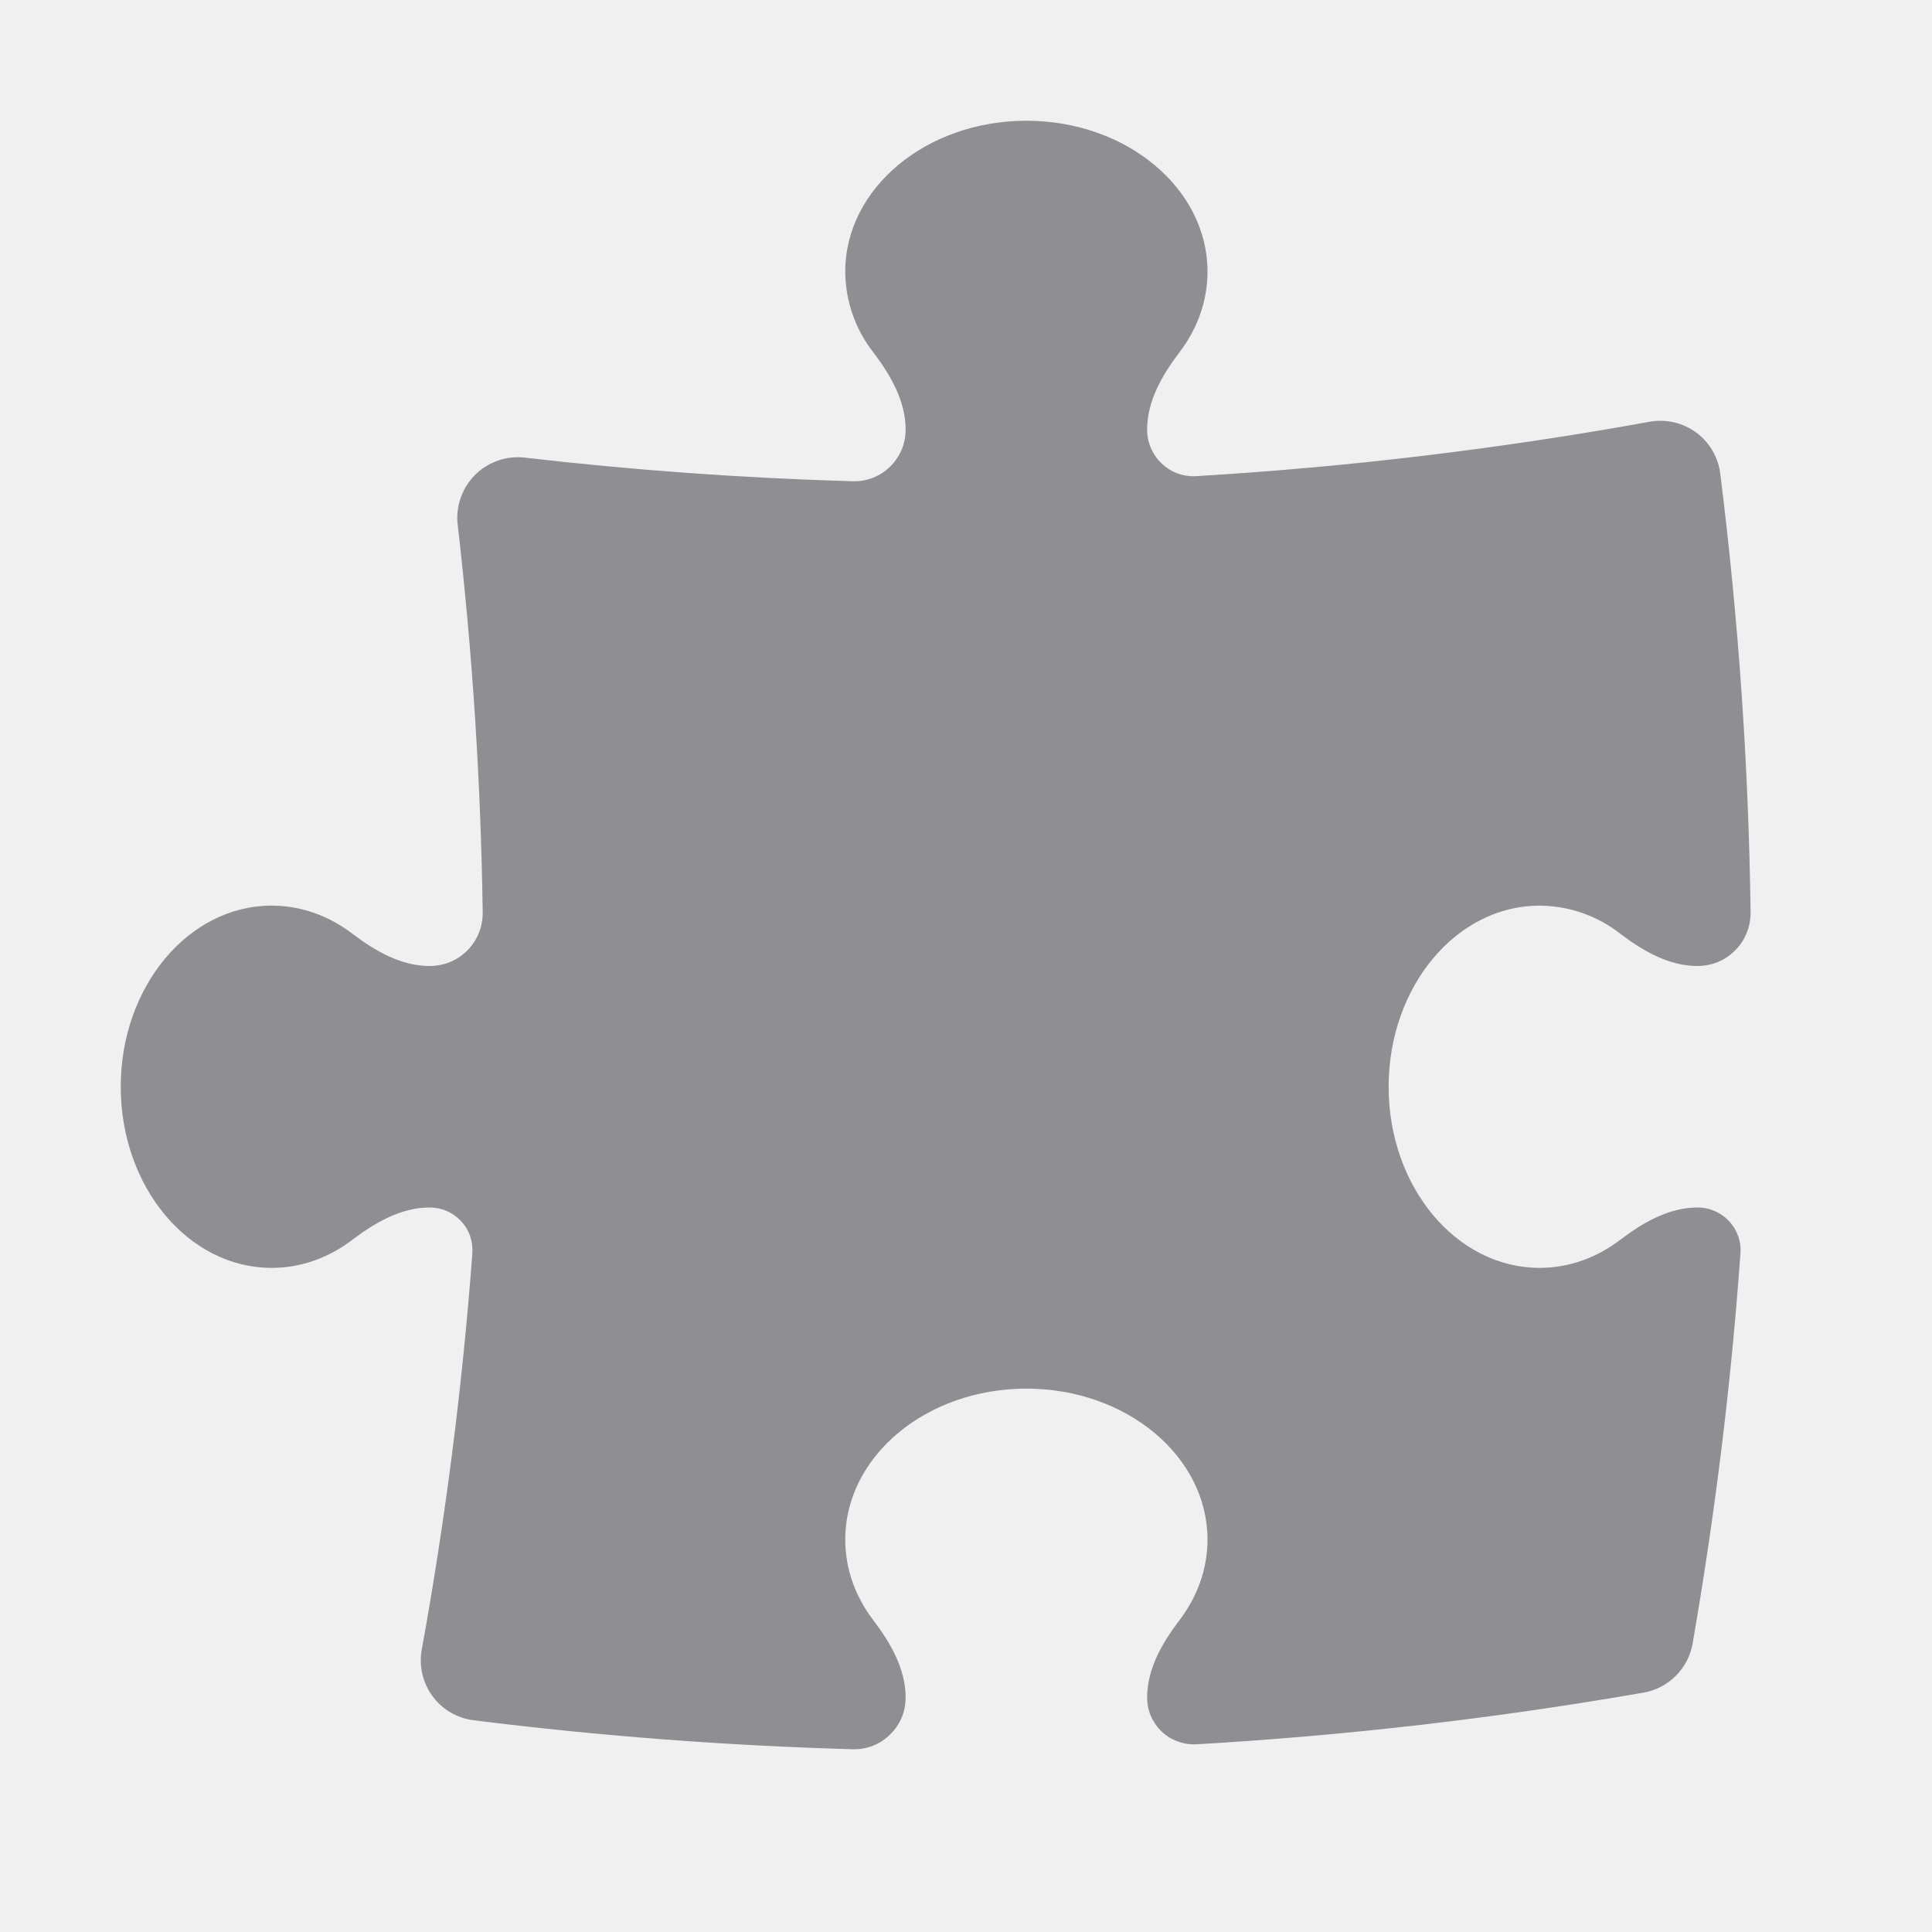
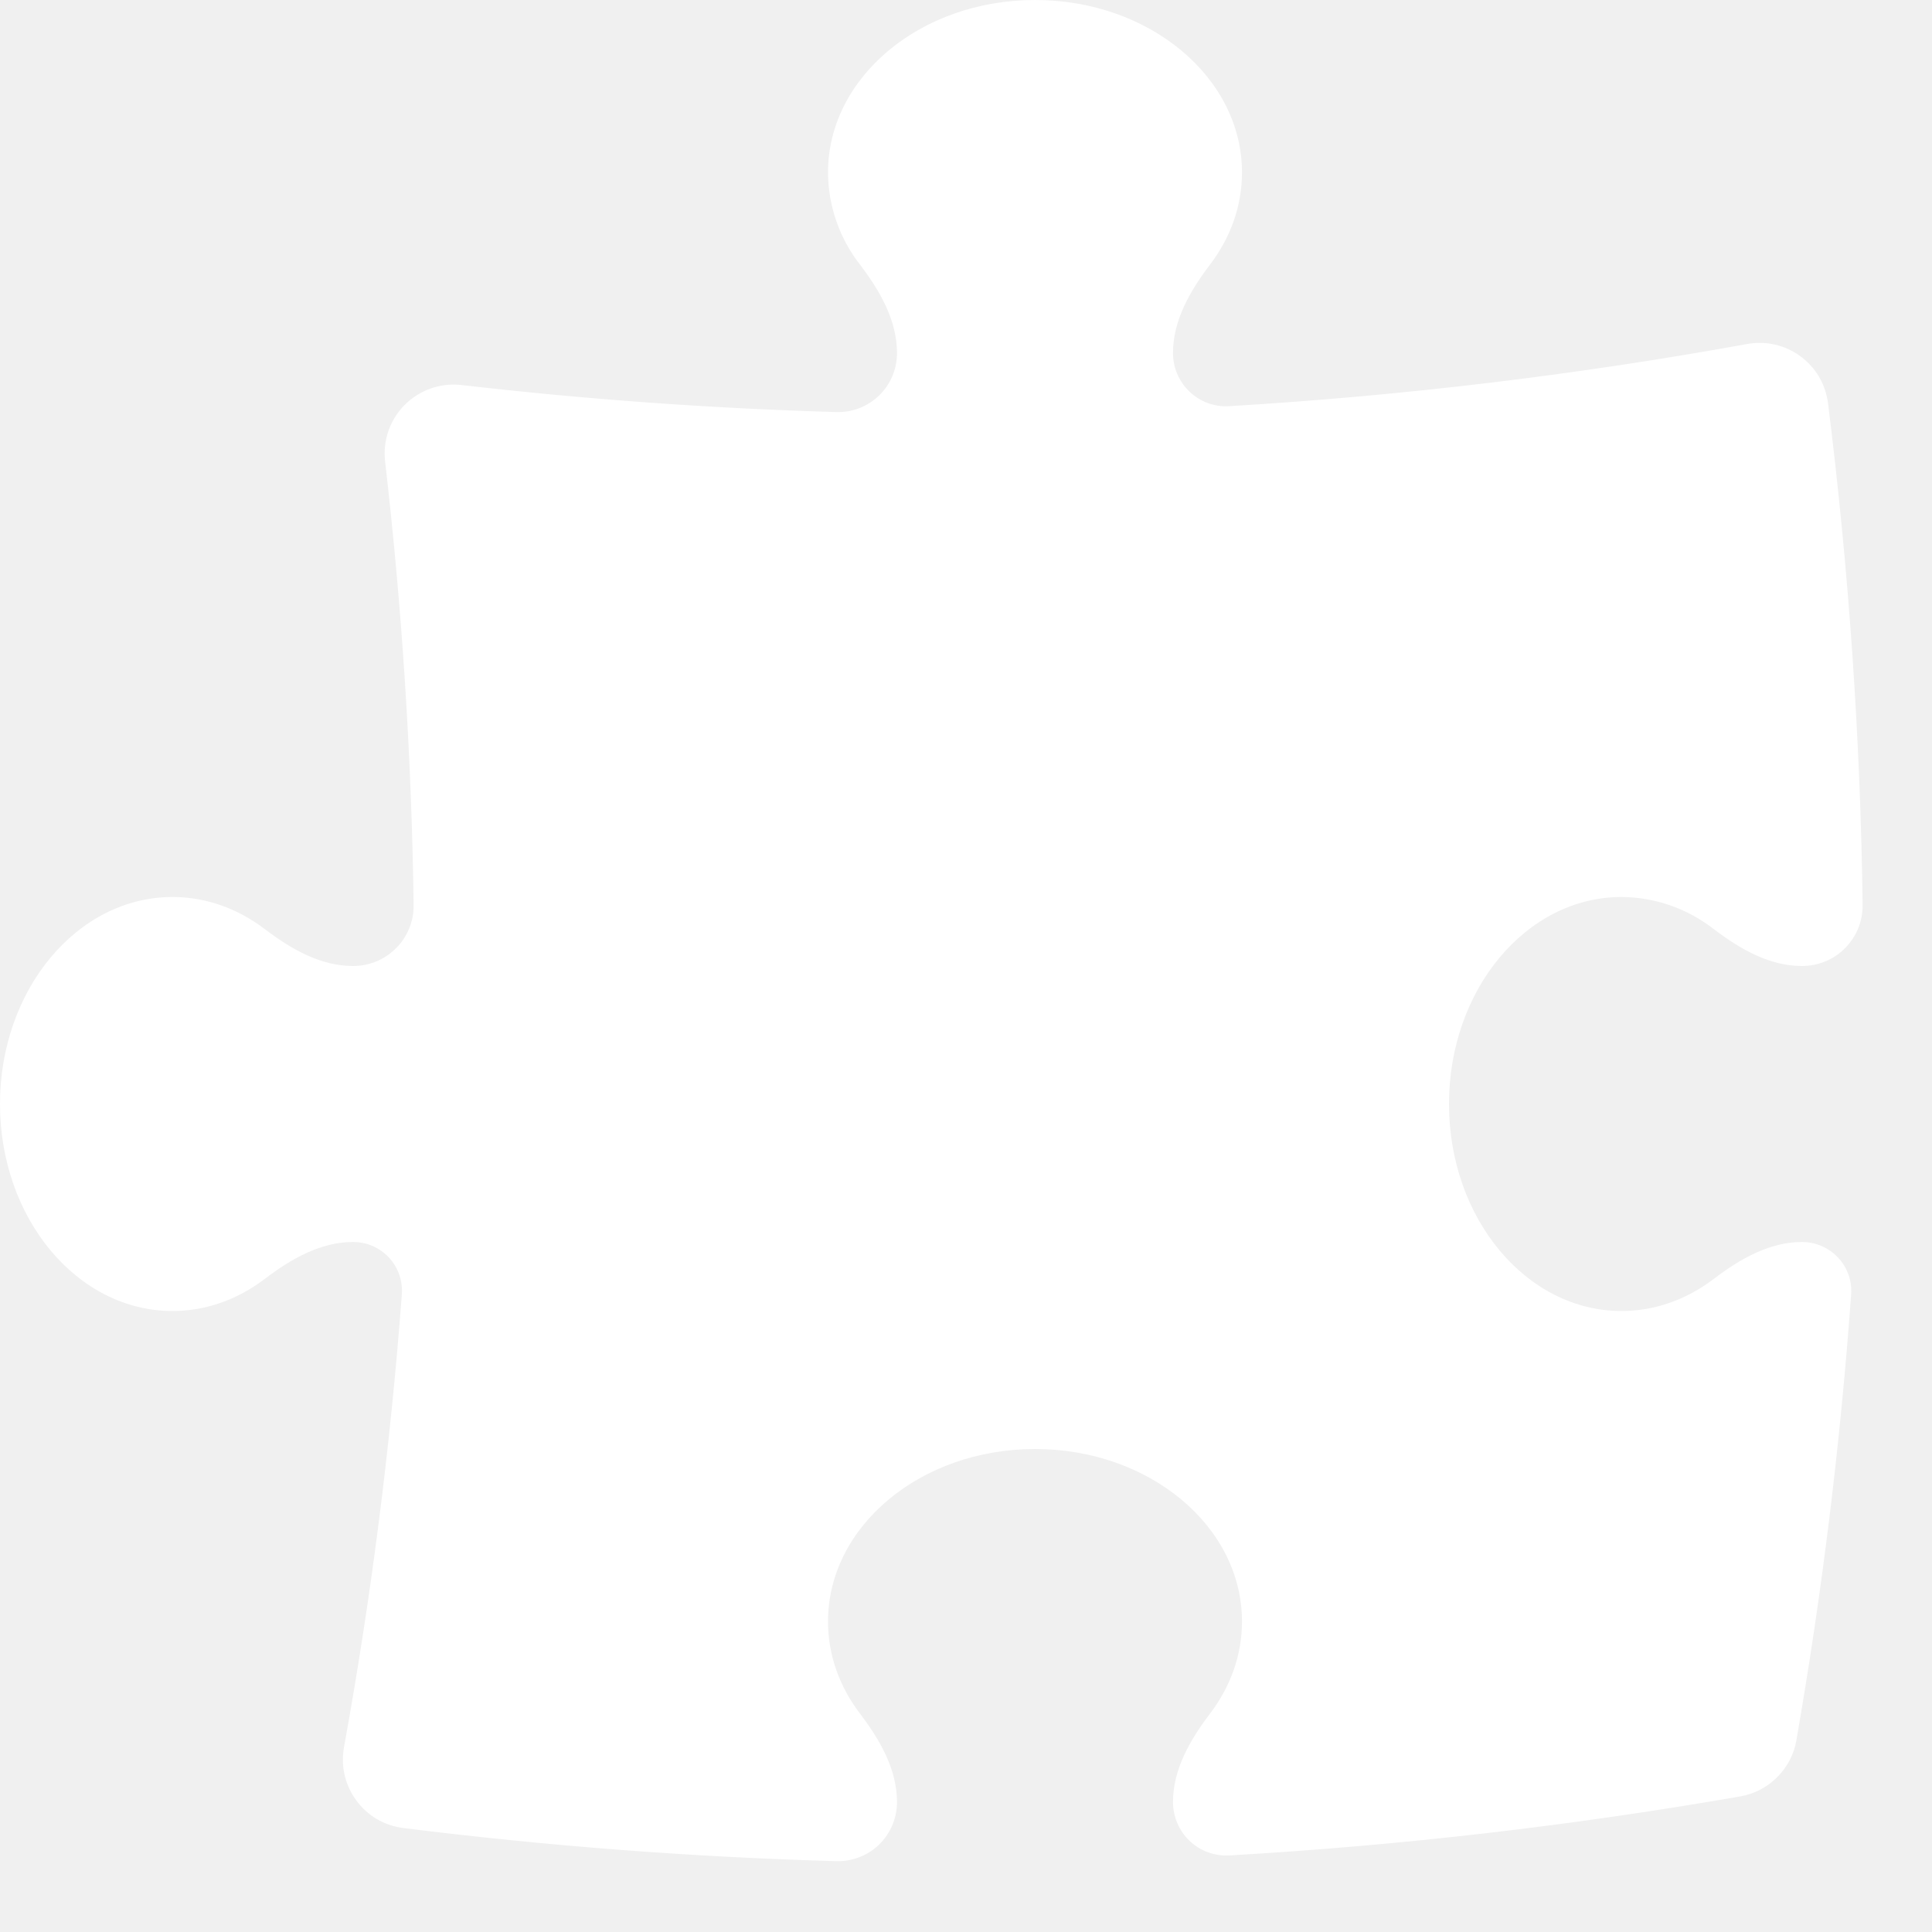
- <svg xmlns="http://www.w3.org/2000/svg" width="20" height="20" viewBox="0 0 20 20" fill="none">
-   <path d="M9.375 4.447C9.375 4.152 9.22 3.884 9.041 3.648C8.854 3.409 8.752 3.116 8.75 2.812C8.75 1.949 9.589 1.25 10.625 1.25C11.661 1.25 12.5 1.95 12.5 2.812C12.5 3.12 12.393 3.407 12.209 3.648C12.03 3.884 11.875 4.152 11.875 4.447C11.875 4.724 12.107 4.946 12.383 4.929C13.975 4.834 15.542 4.644 17.077 4.366C17.16 4.351 17.246 4.353 17.329 4.372C17.412 4.391 17.49 4.427 17.558 4.477C17.627 4.527 17.684 4.591 17.727 4.664C17.77 4.738 17.798 4.819 17.808 4.903C17.997 6.411 18.102 7.928 18.122 9.447C18.122 9.519 18.109 9.591 18.081 9.659C18.054 9.726 18.014 9.787 17.962 9.838C17.911 9.89 17.85 9.931 17.783 9.959C17.716 9.986 17.644 10 17.572 10C17.277 10 17.009 9.845 16.773 9.666C16.535 9.479 16.241 9.377 15.938 9.375C15.075 9.375 14.375 10.214 14.375 11.25C14.375 12.286 15.075 13.125 15.938 13.125C16.245 13.125 16.532 13.018 16.773 12.834C17.009 12.655 17.277 12.5 17.573 12.5C17.831 12.5 18.037 12.718 18.017 12.976C17.92 14.329 17.754 15.677 17.522 17.013C17.5 17.14 17.439 17.257 17.348 17.348C17.257 17.439 17.14 17.5 17.013 17.522C15.497 17.786 13.953 17.966 12.384 18.057C12.319 18.06 12.253 18.05 12.191 18.027C12.129 18.005 12.073 17.97 12.025 17.924C11.978 17.879 11.94 17.824 11.914 17.764C11.888 17.703 11.875 17.638 11.875 17.573C11.875 17.277 12.03 17.009 12.209 16.773C12.393 16.532 12.5 16.245 12.5 15.938C12.5 15.075 11.661 14.375 10.625 14.375C9.589 14.375 8.75 15.075 8.75 15.938C8.75 16.245 8.857 16.532 9.041 16.773C9.22 17.009 9.375 17.277 9.375 17.573C9.375 17.644 9.361 17.715 9.334 17.781C9.306 17.847 9.265 17.906 9.214 17.956C9.163 18.006 9.102 18.046 9.036 18.072C8.969 18.098 8.898 18.11 8.827 18.108C7.515 18.071 6.206 17.971 4.903 17.808C4.819 17.798 4.738 17.77 4.664 17.727C4.591 17.684 4.527 17.627 4.477 17.558C4.427 17.49 4.391 17.412 4.372 17.329C4.353 17.246 4.351 17.16 4.366 17.077C4.61 15.732 4.786 14.363 4.89 12.973C4.894 12.913 4.886 12.852 4.866 12.794C4.846 12.737 4.814 12.684 4.772 12.64C4.731 12.596 4.68 12.56 4.624 12.536C4.569 12.512 4.508 12.5 4.447 12.5C4.152 12.5 3.884 12.655 3.648 12.834C3.407 13.018 3.12 13.125 2.812 13.125C1.949 13.125 1.25 12.286 1.25 11.25C1.25 10.214 1.95 9.375 2.812 9.375C3.12 9.375 3.407 9.482 3.648 9.666C3.884 9.845 4.152 10 4.447 10C4.52 10 4.592 9.986 4.659 9.959C4.726 9.931 4.787 9.89 4.838 9.839C4.889 9.787 4.929 9.726 4.957 9.659C4.984 9.592 4.997 9.52 4.997 9.447C4.978 8.105 4.892 6.764 4.738 5.431C4.727 5.337 4.738 5.242 4.769 5.154C4.8 5.065 4.85 4.984 4.917 4.917C4.983 4.85 5.064 4.8 5.153 4.769C5.242 4.737 5.336 4.727 5.43 4.737C6.549 4.867 7.683 4.949 8.828 4.982C8.899 4.984 8.97 4.972 9.036 4.946C9.103 4.92 9.163 4.881 9.214 4.831C9.265 4.781 9.306 4.721 9.334 4.655C9.361 4.59 9.375 4.519 9.375 4.447Z" fill="#8E8E93" />
+ <svg xmlns="http://www.w3.org/2000/svg" width="21" height="21" viewBox="0 0 21 21" fill="none">
+   <path d="M9.75 3.837C9.75 3.482 9.564 3.161 9.349 2.878C9.125 2.591 9.002 2.239 9 1.875C9 0.839 10.007 0 11.25 0C12.493 0 13.5 0.84 13.5 1.875C13.5 2.244 13.372 2.588 13.151 2.878C12.936 3.161 12.75 3.482 12.75 3.837C12.75 4.169 13.028 4.435 13.36 4.415C15.27 4.301 17.15 4.073 18.992 3.739C19.092 3.721 19.195 3.723 19.295 3.746C19.394 3.769 19.488 3.812 19.57 3.873C19.652 3.933 19.721 4.009 19.773 4.097C19.824 4.185 19.857 4.283 19.87 4.384C20.096 6.193 20.222 8.013 20.246 9.836C20.247 9.923 20.23 10.01 20.198 10.09C20.165 10.171 20.116 10.244 20.055 10.306C19.994 10.368 19.921 10.417 19.84 10.45C19.759 10.483 19.673 10.5 19.586 10.5C19.232 10.5 18.911 10.314 18.628 10.099C18.341 9.875 17.989 9.752 17.625 9.75C16.59 9.75 15.75 10.757 15.75 12C15.75 13.243 16.59 14.25 17.625 14.25C17.994 14.25 18.338 14.122 18.628 13.901C18.911 13.686 19.232 13.5 19.587 13.5C19.897 13.5 20.144 13.762 20.121 14.071C20.004 15.695 19.805 17.312 19.526 18.916C19.5 19.068 19.427 19.208 19.317 19.317C19.208 19.427 19.068 19.5 18.916 19.526C17.096 19.843 15.243 20.059 13.361 20.168C13.282 20.172 13.203 20.16 13.129 20.133C13.055 20.106 12.988 20.064 12.93 20.009C12.873 19.955 12.828 19.889 12.797 19.817C12.766 19.744 12.75 19.666 12.75 19.587C12.75 19.232 12.936 18.911 13.151 18.628C13.372 18.338 13.5 17.994 13.5 17.625C13.5 16.59 12.493 15.75 11.25 15.75C10.007 15.75 9 16.59 9 17.625C9 17.994 9.128 18.338 9.349 18.628C9.564 18.911 9.75 19.232 9.75 19.587C9.75 19.673 9.733 19.758 9.7 19.837C9.667 19.916 9.618 19.988 9.557 20.048C9.496 20.108 9.423 20.155 9.343 20.186C9.263 20.217 9.178 20.232 9.092 20.23C7.518 20.186 5.947 20.065 4.384 19.87C4.283 19.857 4.185 19.824 4.097 19.773C4.009 19.721 3.933 19.652 3.873 19.57C3.812 19.488 3.769 19.394 3.746 19.295C3.723 19.195 3.721 19.092 3.739 18.992C4.032 17.378 4.243 15.735 4.368 14.068C4.373 13.995 4.363 13.922 4.339 13.853C4.315 13.784 4.276 13.721 4.227 13.668C4.177 13.615 4.116 13.572 4.049 13.543C3.982 13.514 3.91 13.5 3.837 13.5C3.482 13.5 3.161 13.686 2.878 13.901C2.588 14.122 2.244 14.25 1.875 14.25C0.839 14.25 0 13.243 0 12C0 10.757 0.84 9.75 1.875 9.75C2.244 9.75 2.588 9.878 2.878 10.099C3.161 10.314 3.482 10.5 3.837 10.5C3.924 10.5 4.01 10.483 4.091 10.45C4.171 10.417 4.244 10.368 4.305 10.306C4.367 10.245 4.415 10.171 4.448 10.091C4.481 10.01 4.497 9.924 4.496 9.837C4.474 8.226 4.371 6.617 4.186 5.017C4.173 4.905 4.185 4.791 4.222 4.684C4.259 4.577 4.32 4.48 4.4 4.4C4.48 4.32 4.577 4.26 4.683 4.222C4.79 4.185 4.904 4.172 5.016 4.185C6.359 4.34 7.719 4.439 9.093 4.479C9.179 4.481 9.264 4.466 9.344 4.435C9.423 4.404 9.496 4.357 9.557 4.297C9.619 4.237 9.667 4.166 9.7 4.087C9.733 4.008 9.75 3.923 9.75 3.837Z" fill="white" />
</svg>
